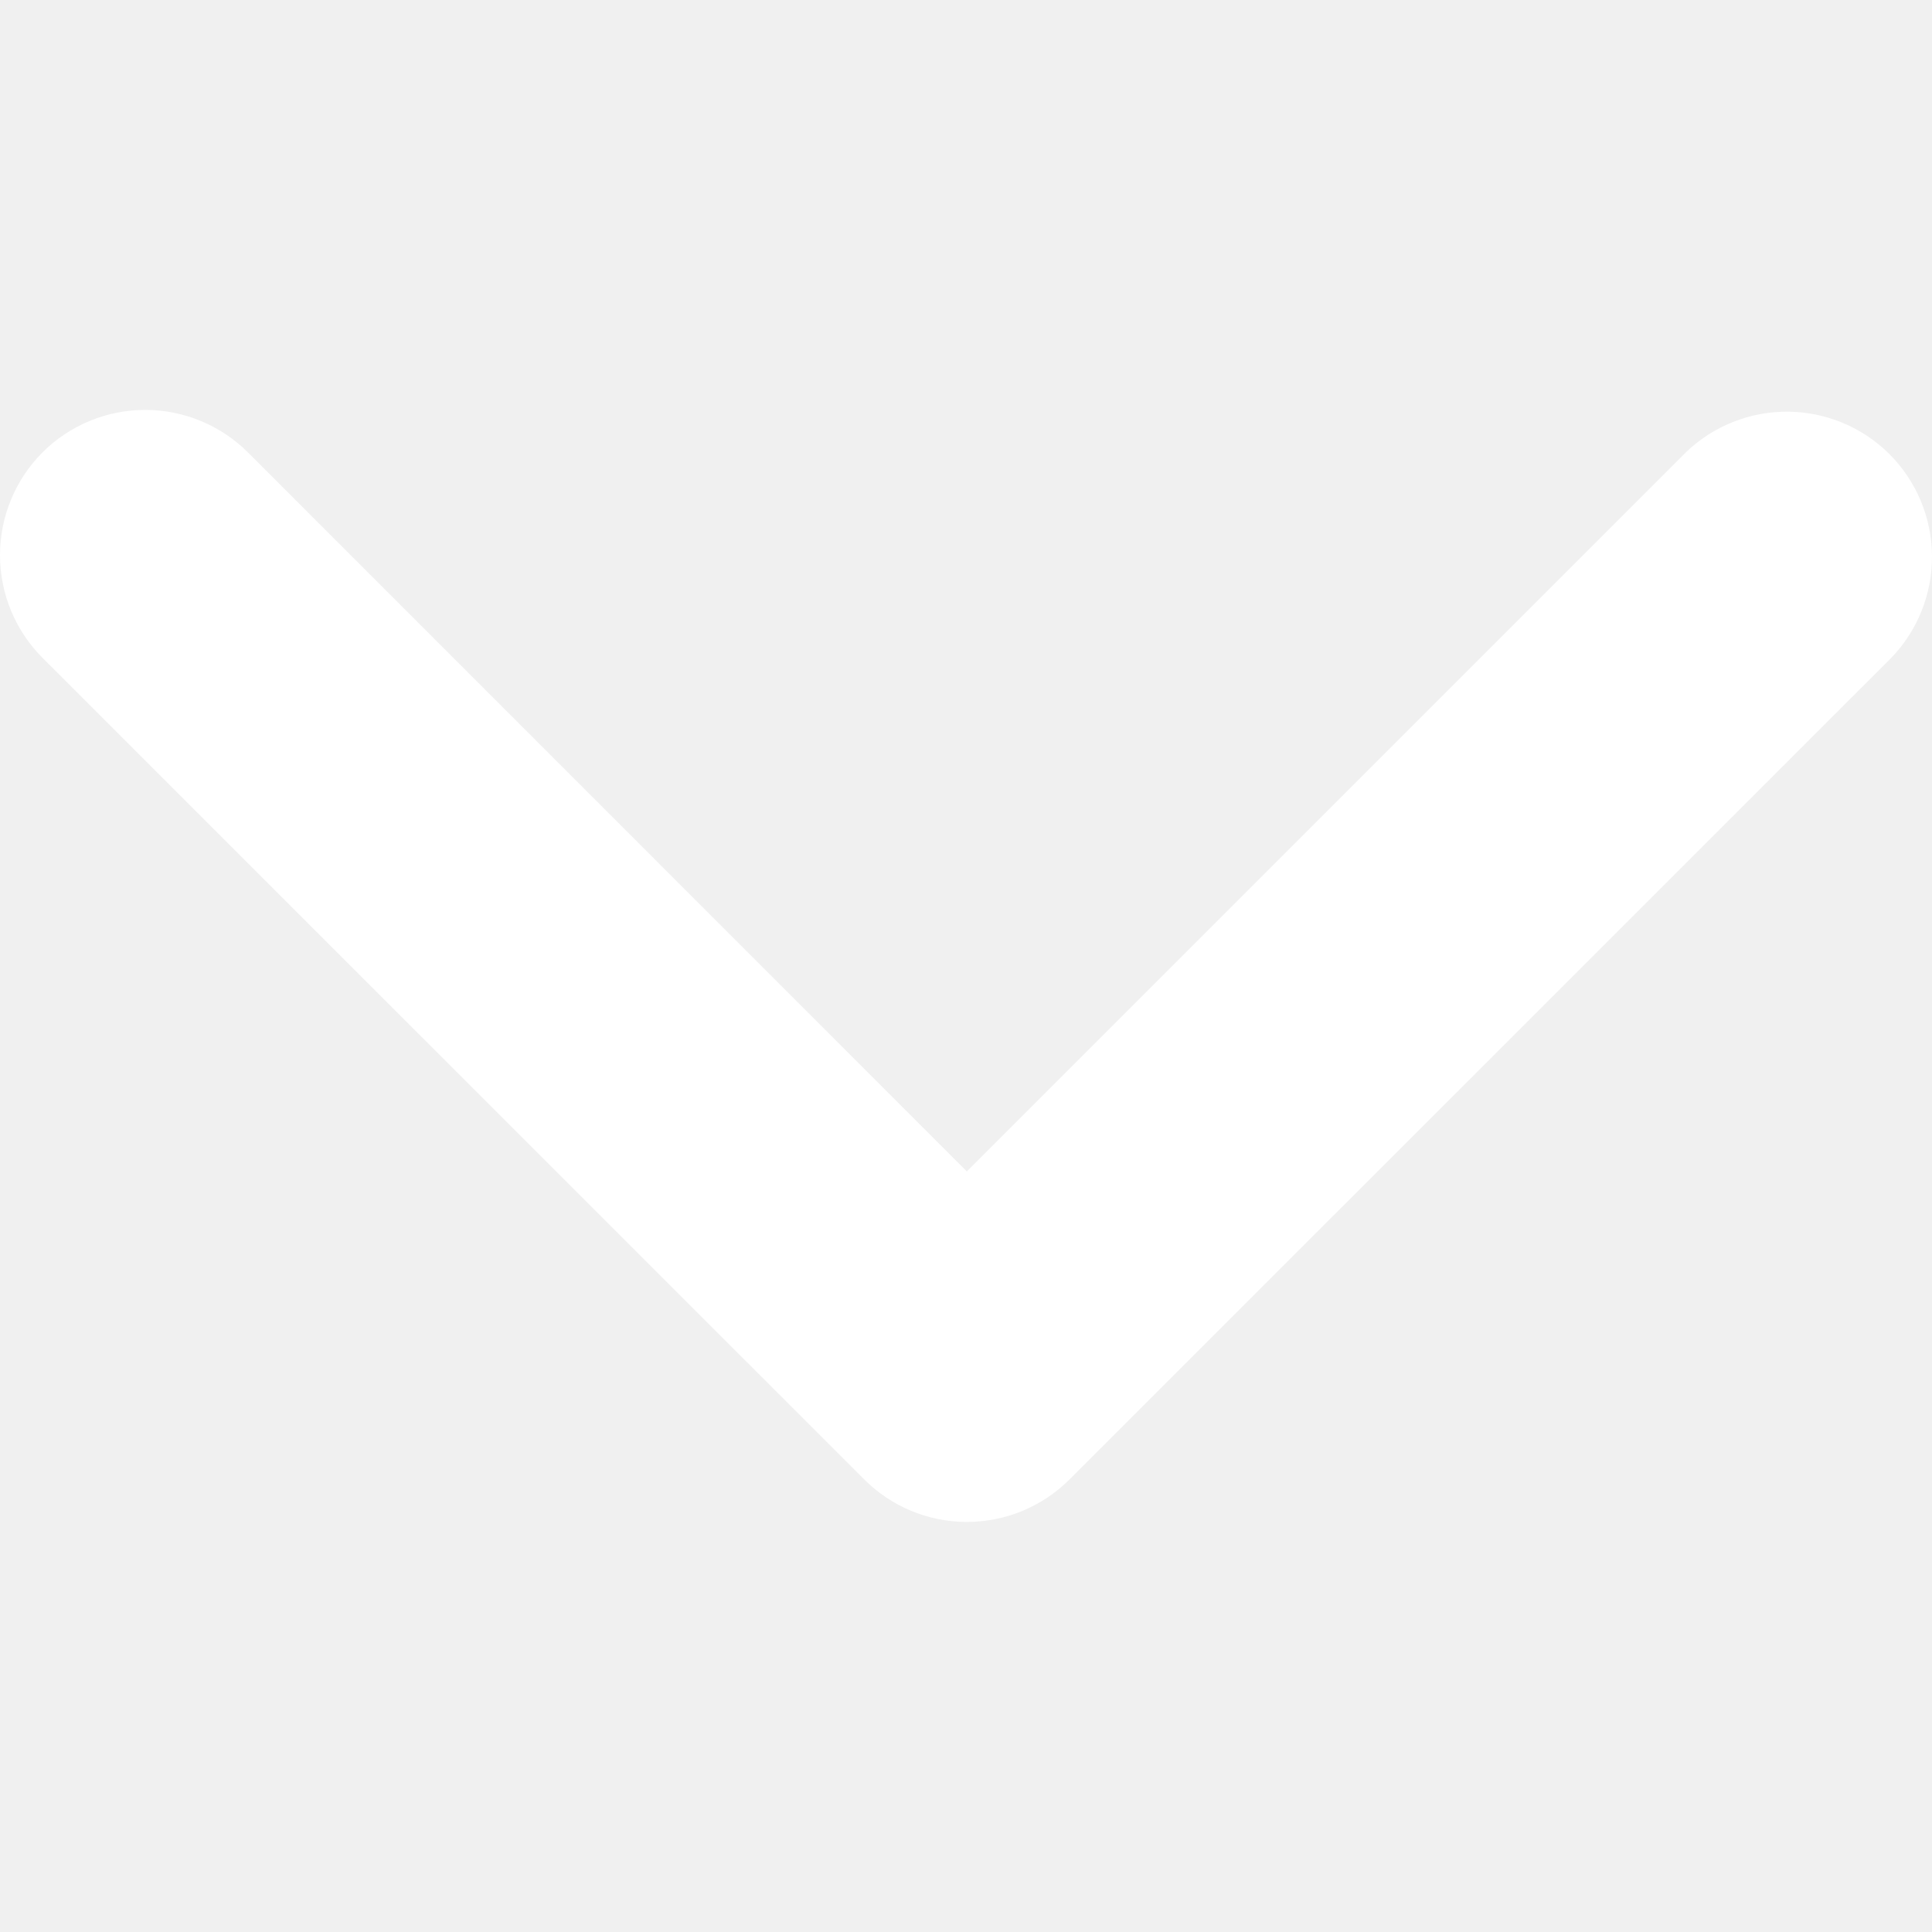
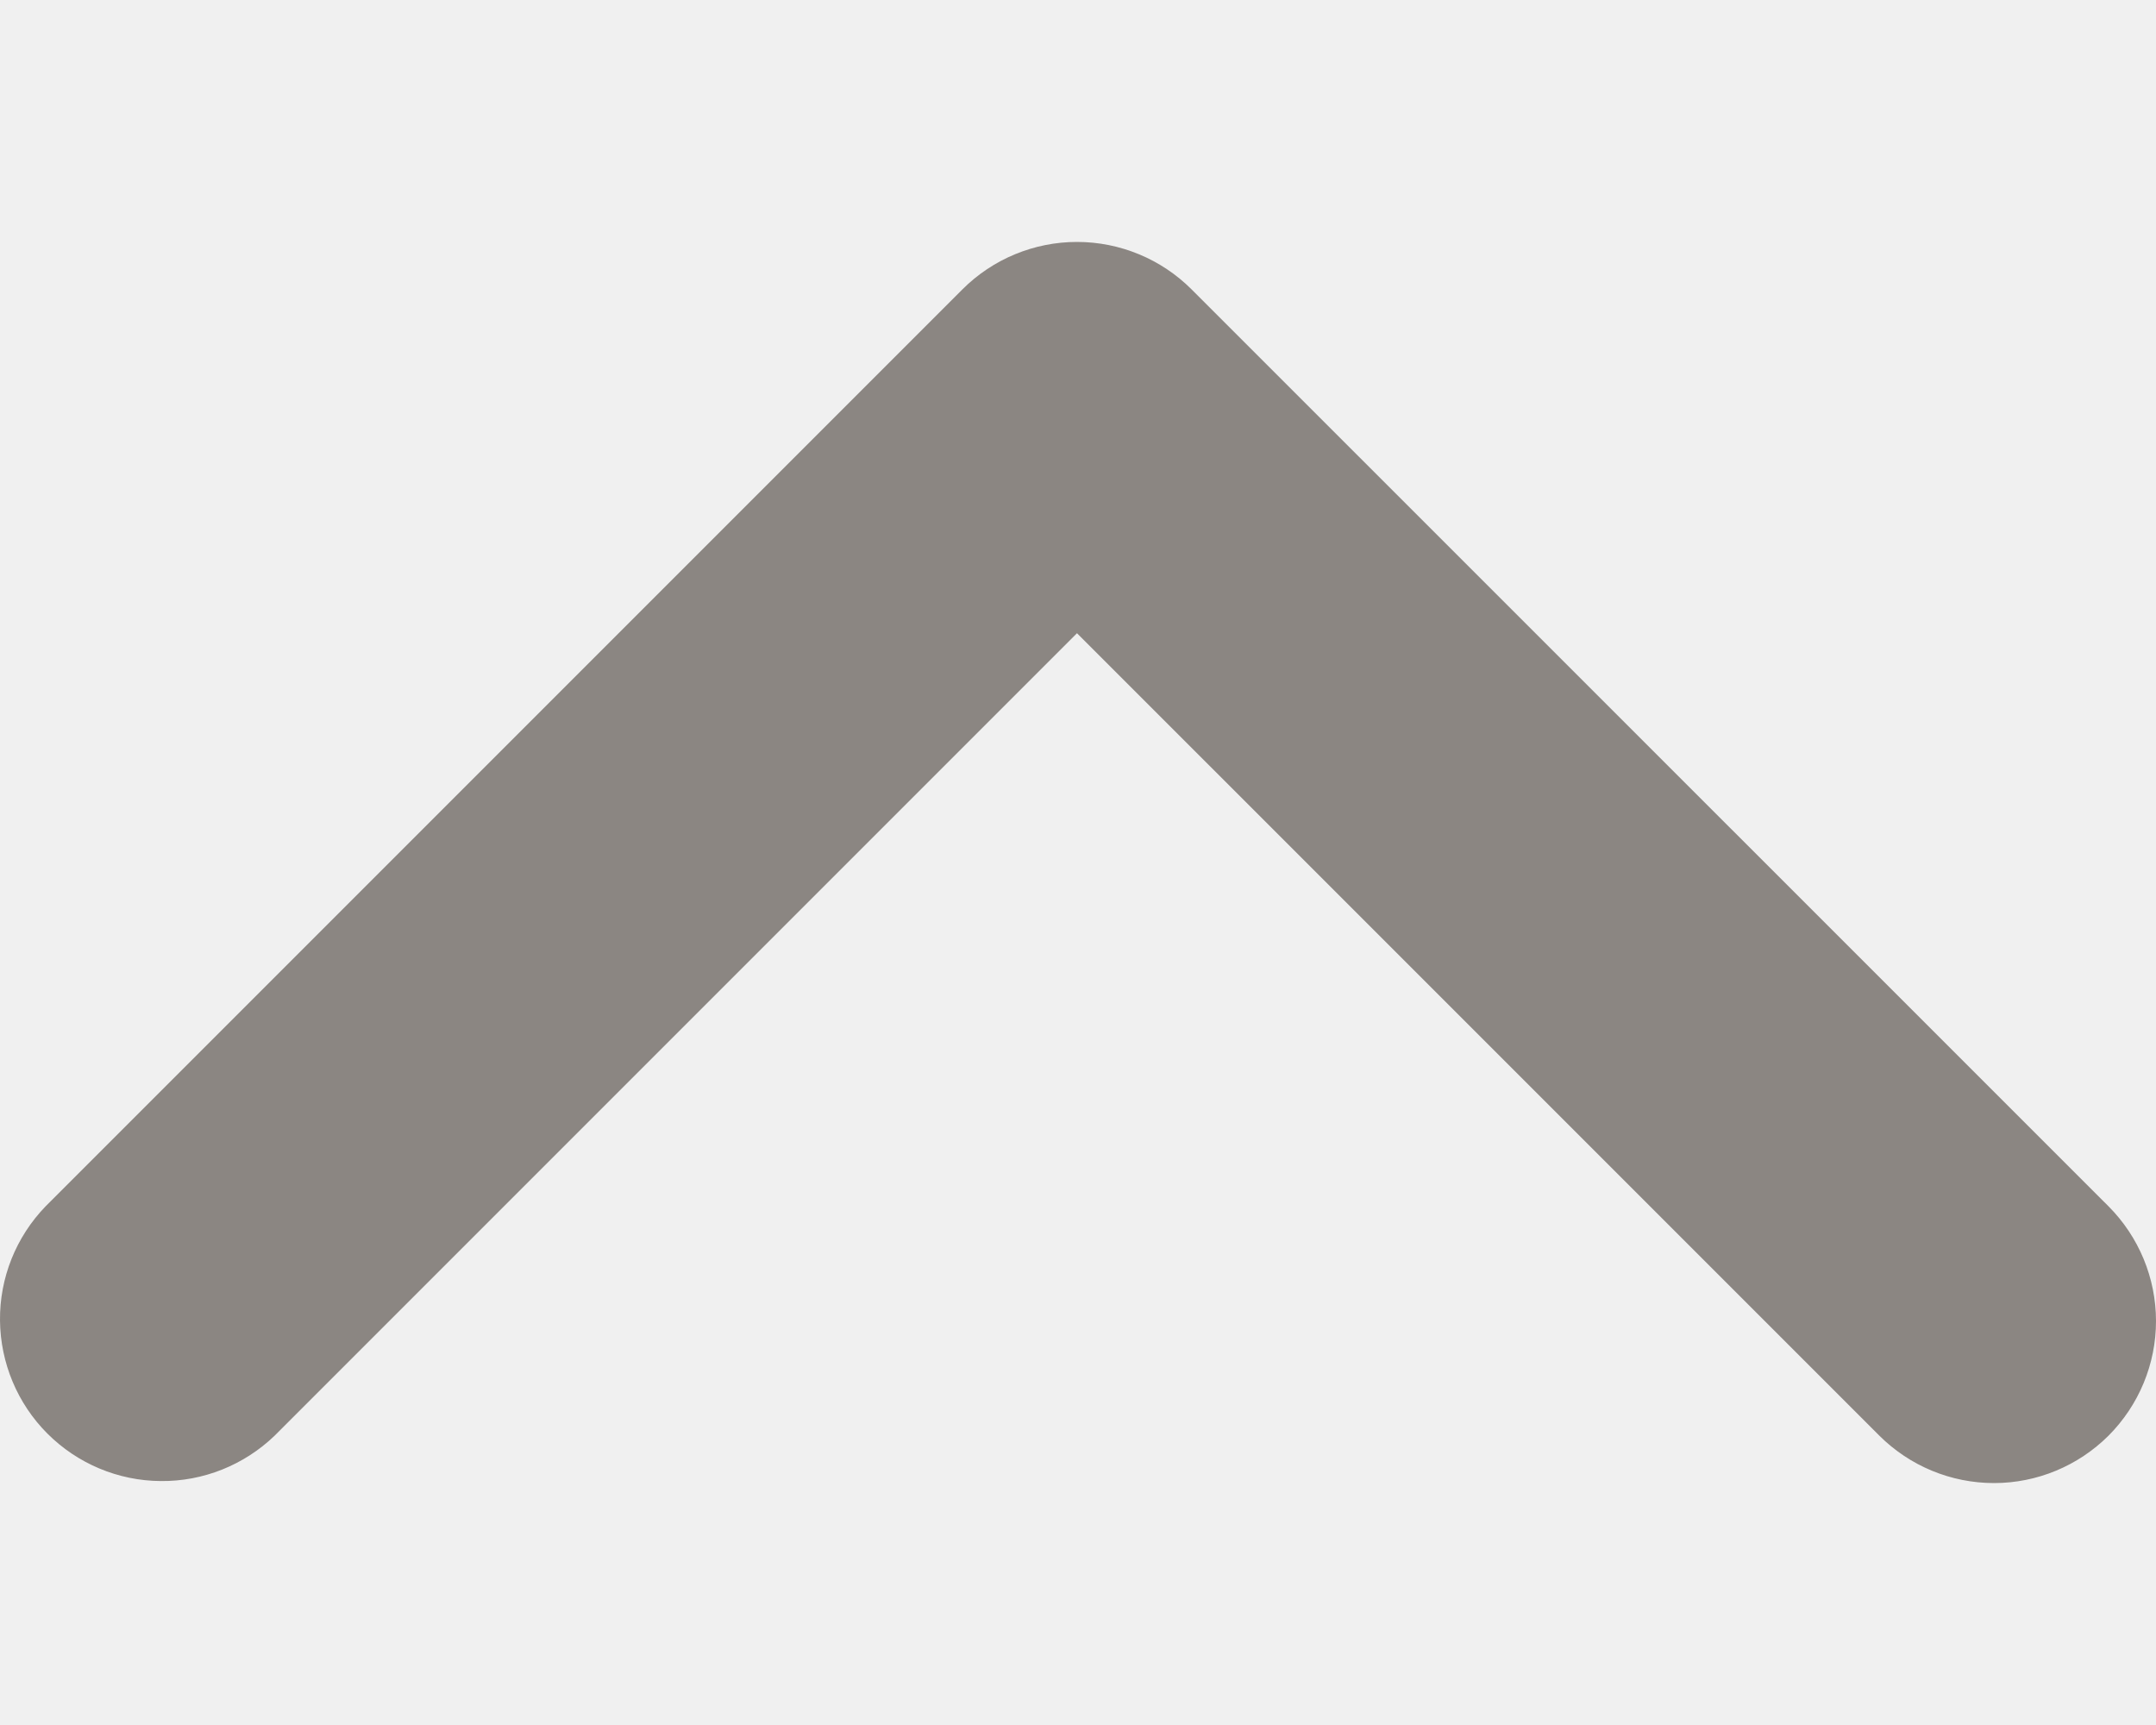
- <svg xmlns="http://www.w3.org/2000/svg" width="15" height="15" viewBox="0 0 12 8" fill="none">
-   <path d="M0.264 0.81C0.433 0.641 0.663 0.546 0.902 0.546C1.141 0.546 1.371 0.641 1.54 0.81L6.005 5.276L10.471 0.81C10.641 0.646 10.869 0.555 11.106 0.557C11.342 0.559 11.569 0.654 11.736 0.821C11.903 0.988 11.998 1.215 12 1.451C12.002 1.688 11.911 1.916 11.747 2.086L6.643 7.189C6.474 7.358 6.245 7.453 6.005 7.453C5.766 7.453 5.537 7.358 5.368 7.189L0.264 2.086C0.095 1.917 0 1.687 0 1.448C0 1.209 0.095 0.979 0.264 0.81Z" fill="white" />
+ <svg xmlns="http://www.w3.org/2000/svg" width="15" height="12" viewBox="0 0 15 12" fill="none">
+   <g clip-path="url(#clip0_1072_53417)">
+     <path d="M14.67 9.987C14.458 10.198 14.172 10.317 13.873 10.317C13.573 10.317 13.287 10.198 13.075 9.987L7.493 4.405L1.911 9.987C1.698 10.192 1.414 10.306 1.118 10.303C0.822 10.301 0.539 10.182 0.33 9.973C0.121 9.764 0.003 9.481 4.37701e-05 9.186C-0.003 8.89 0.111 8.605 0.317 8.392L6.696 2.013C6.907 1.802 7.194 1.683 7.493 1.683C7.792 1.683 8.079 1.802 8.29 2.013L14.67 8.392C14.881 8.604 15 8.891 15 9.19C15 9.489 14.881 9.775 14.67 9.987Z" fill="#8B8682" />
+   </g>
+   <defs>
+     <clipPath id="clip0_1072_53417">
+       <rect width="15" height="12" fill="white" transform="translate(15 12) rotate(180)" />
+     </clipPath>
+   </defs>
</svg>
